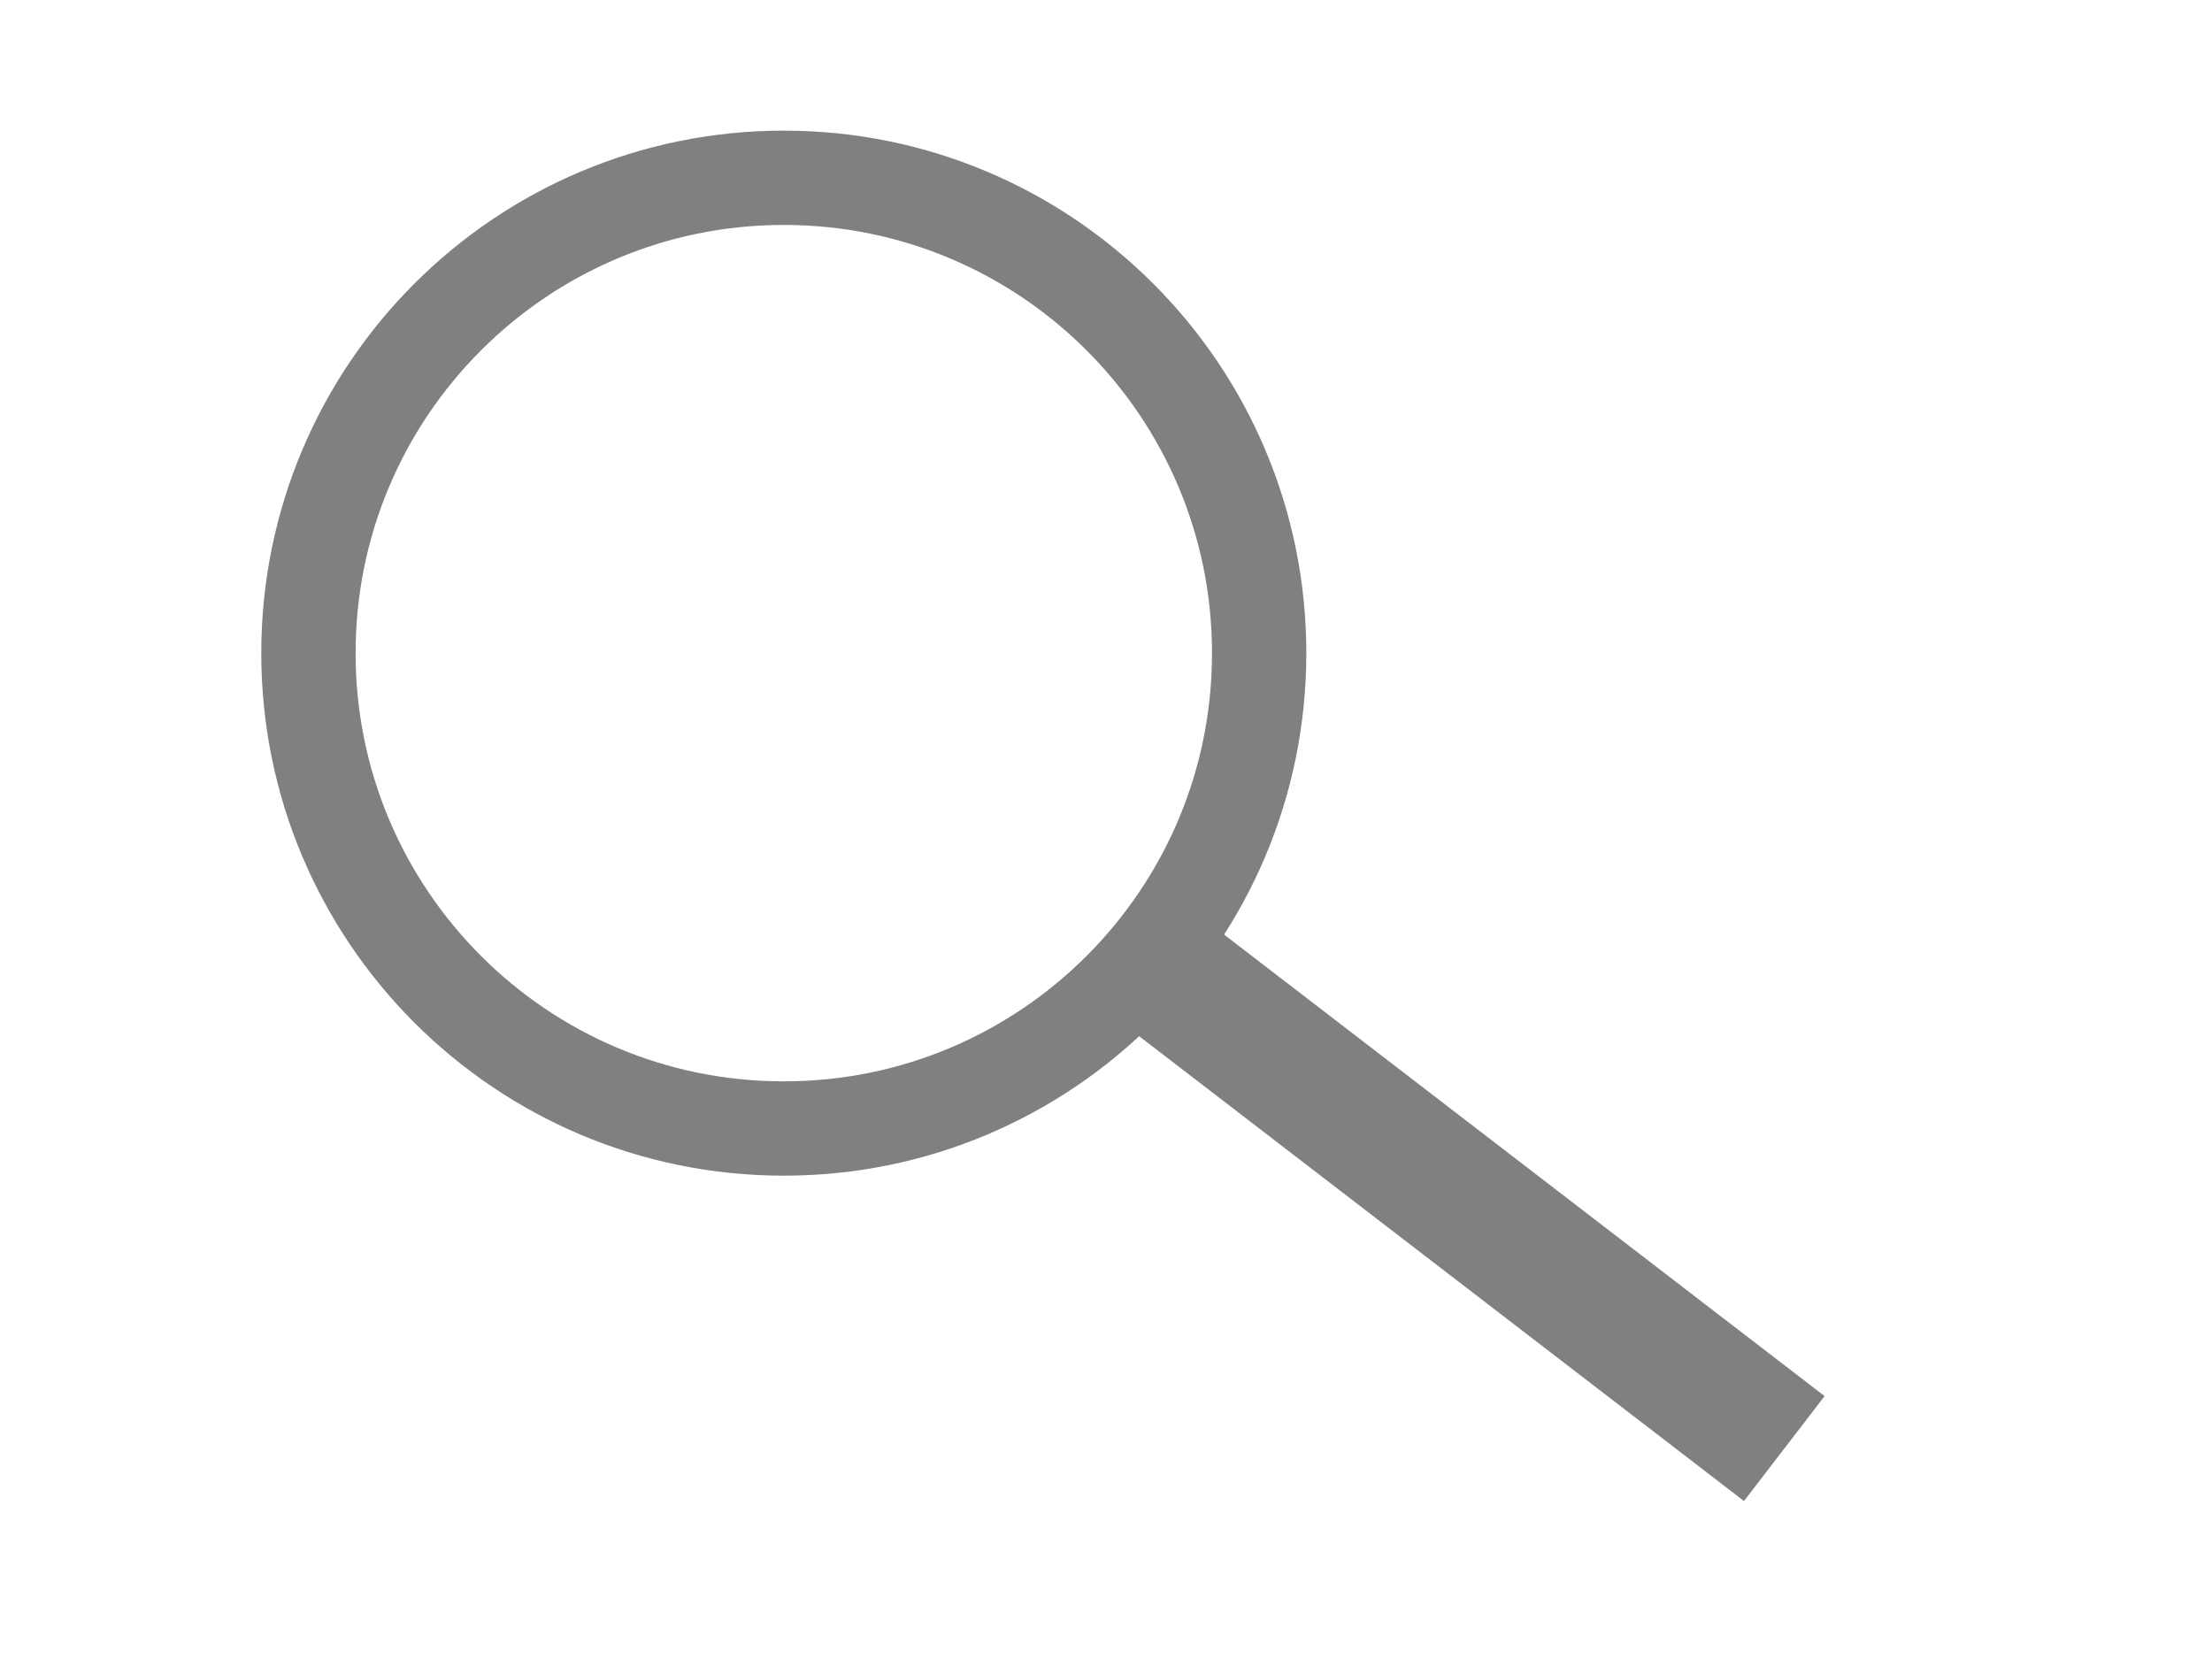
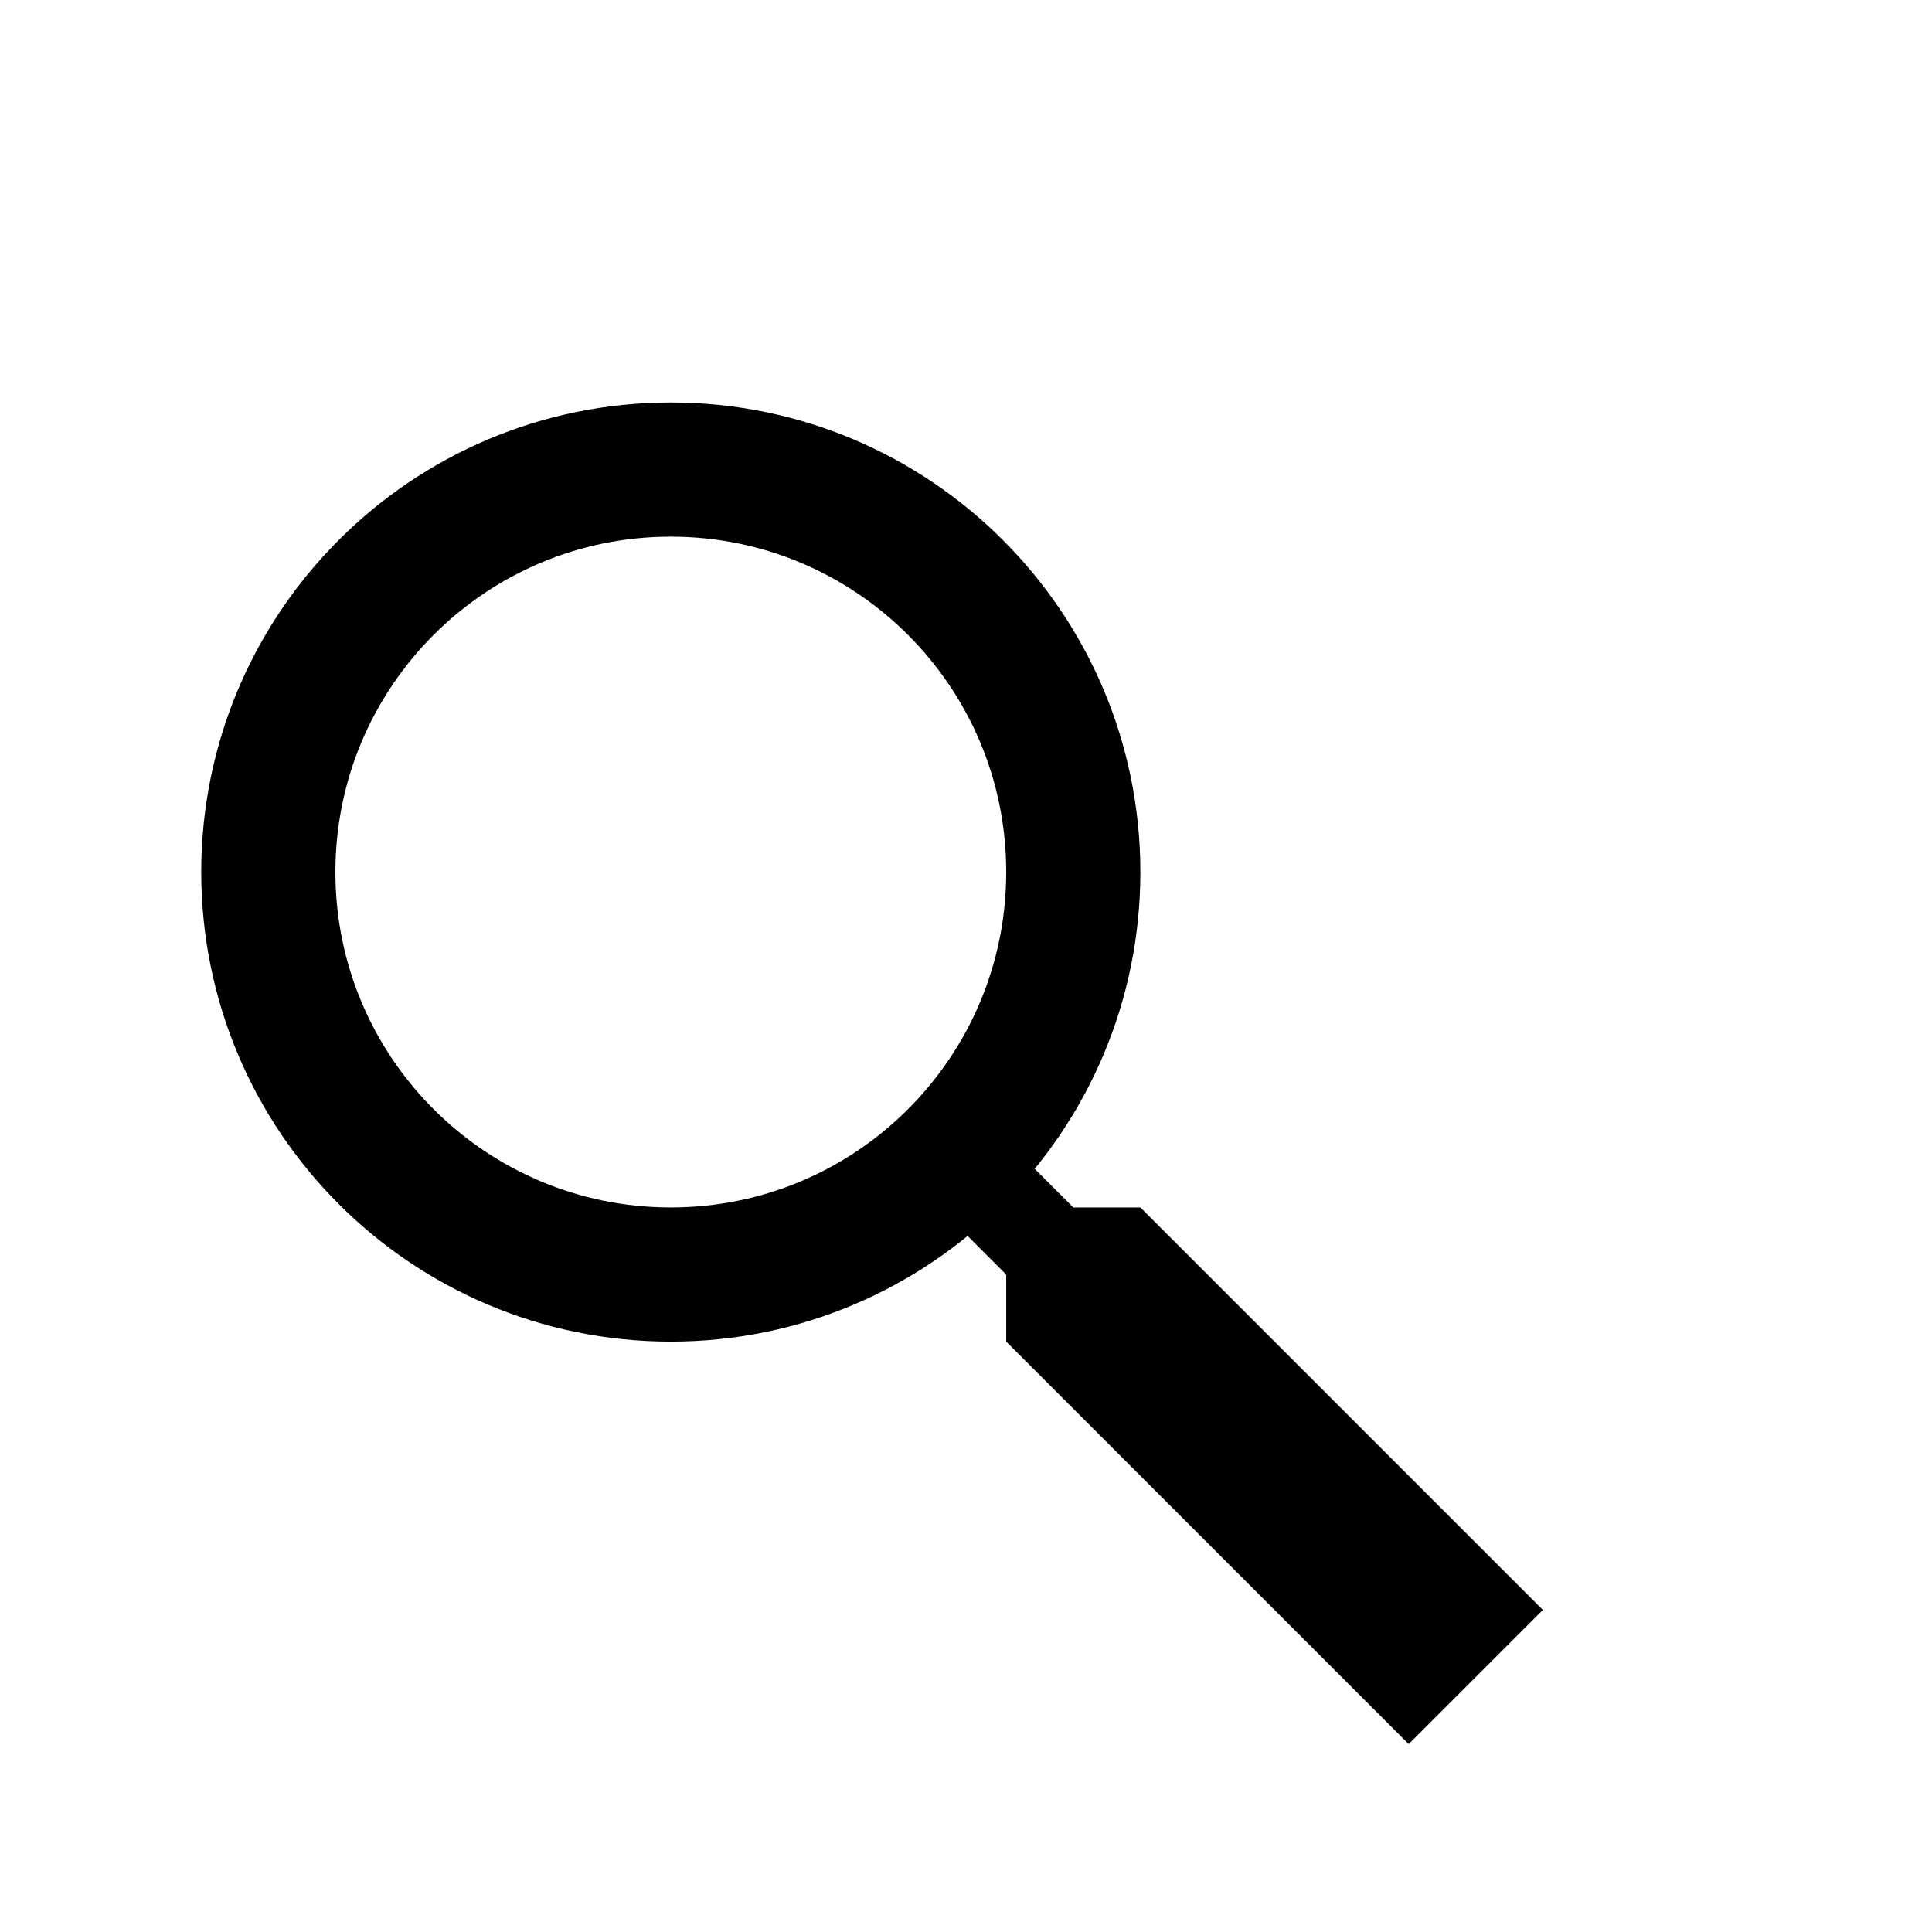
- <svg xmlns="http://www.w3.org/2000/svg" width="64" height="48" viewBox="0 0 16.933 12.7" version="1.1" id="svg1">
-   <defs id="defs1">
-     <linearGradient id="swatch1">
-       <stop style="stop-color:#000000;stop-opacity:1;" offset="0" id="stop1" />
-     </linearGradient>
-   </defs>
-   <g id="layer1">
-     <ellipse style="fill:none;fill-opacity:1;stroke:#808080;stroke-width:0.722;stroke-dasharray:none;stroke-opacity:1" id="path1" cx="6" cy="5" rx="3.639" ry="3.639" />
-     <path style="fill:none;fill-opacity:1;stroke:#808080;stroke-width:1.013;stroke-dasharray:none;stroke-opacity:1" d="M 8.795,7.351 13.659,11.089" id="path2" />
+ <svg xmlns="http://www.w3.org/2000/svg" width="24" height="24" viewPort="0 0 24 24" version="1.1">
+   <g transform="scale(0.8333,0.8333) translate(1, 4)">
+     <circle cx="9" cy="9" r="6" stroke="black" fill="none" stroke-width="2" />
+     <path d="M 22,20 L 20,22 L 14,16 L 14,15 L 13,14 L 14,13 L 15,14 L 16,14 z" fill="black" stroke-linejoin="round" />
  </g>
</svg>
